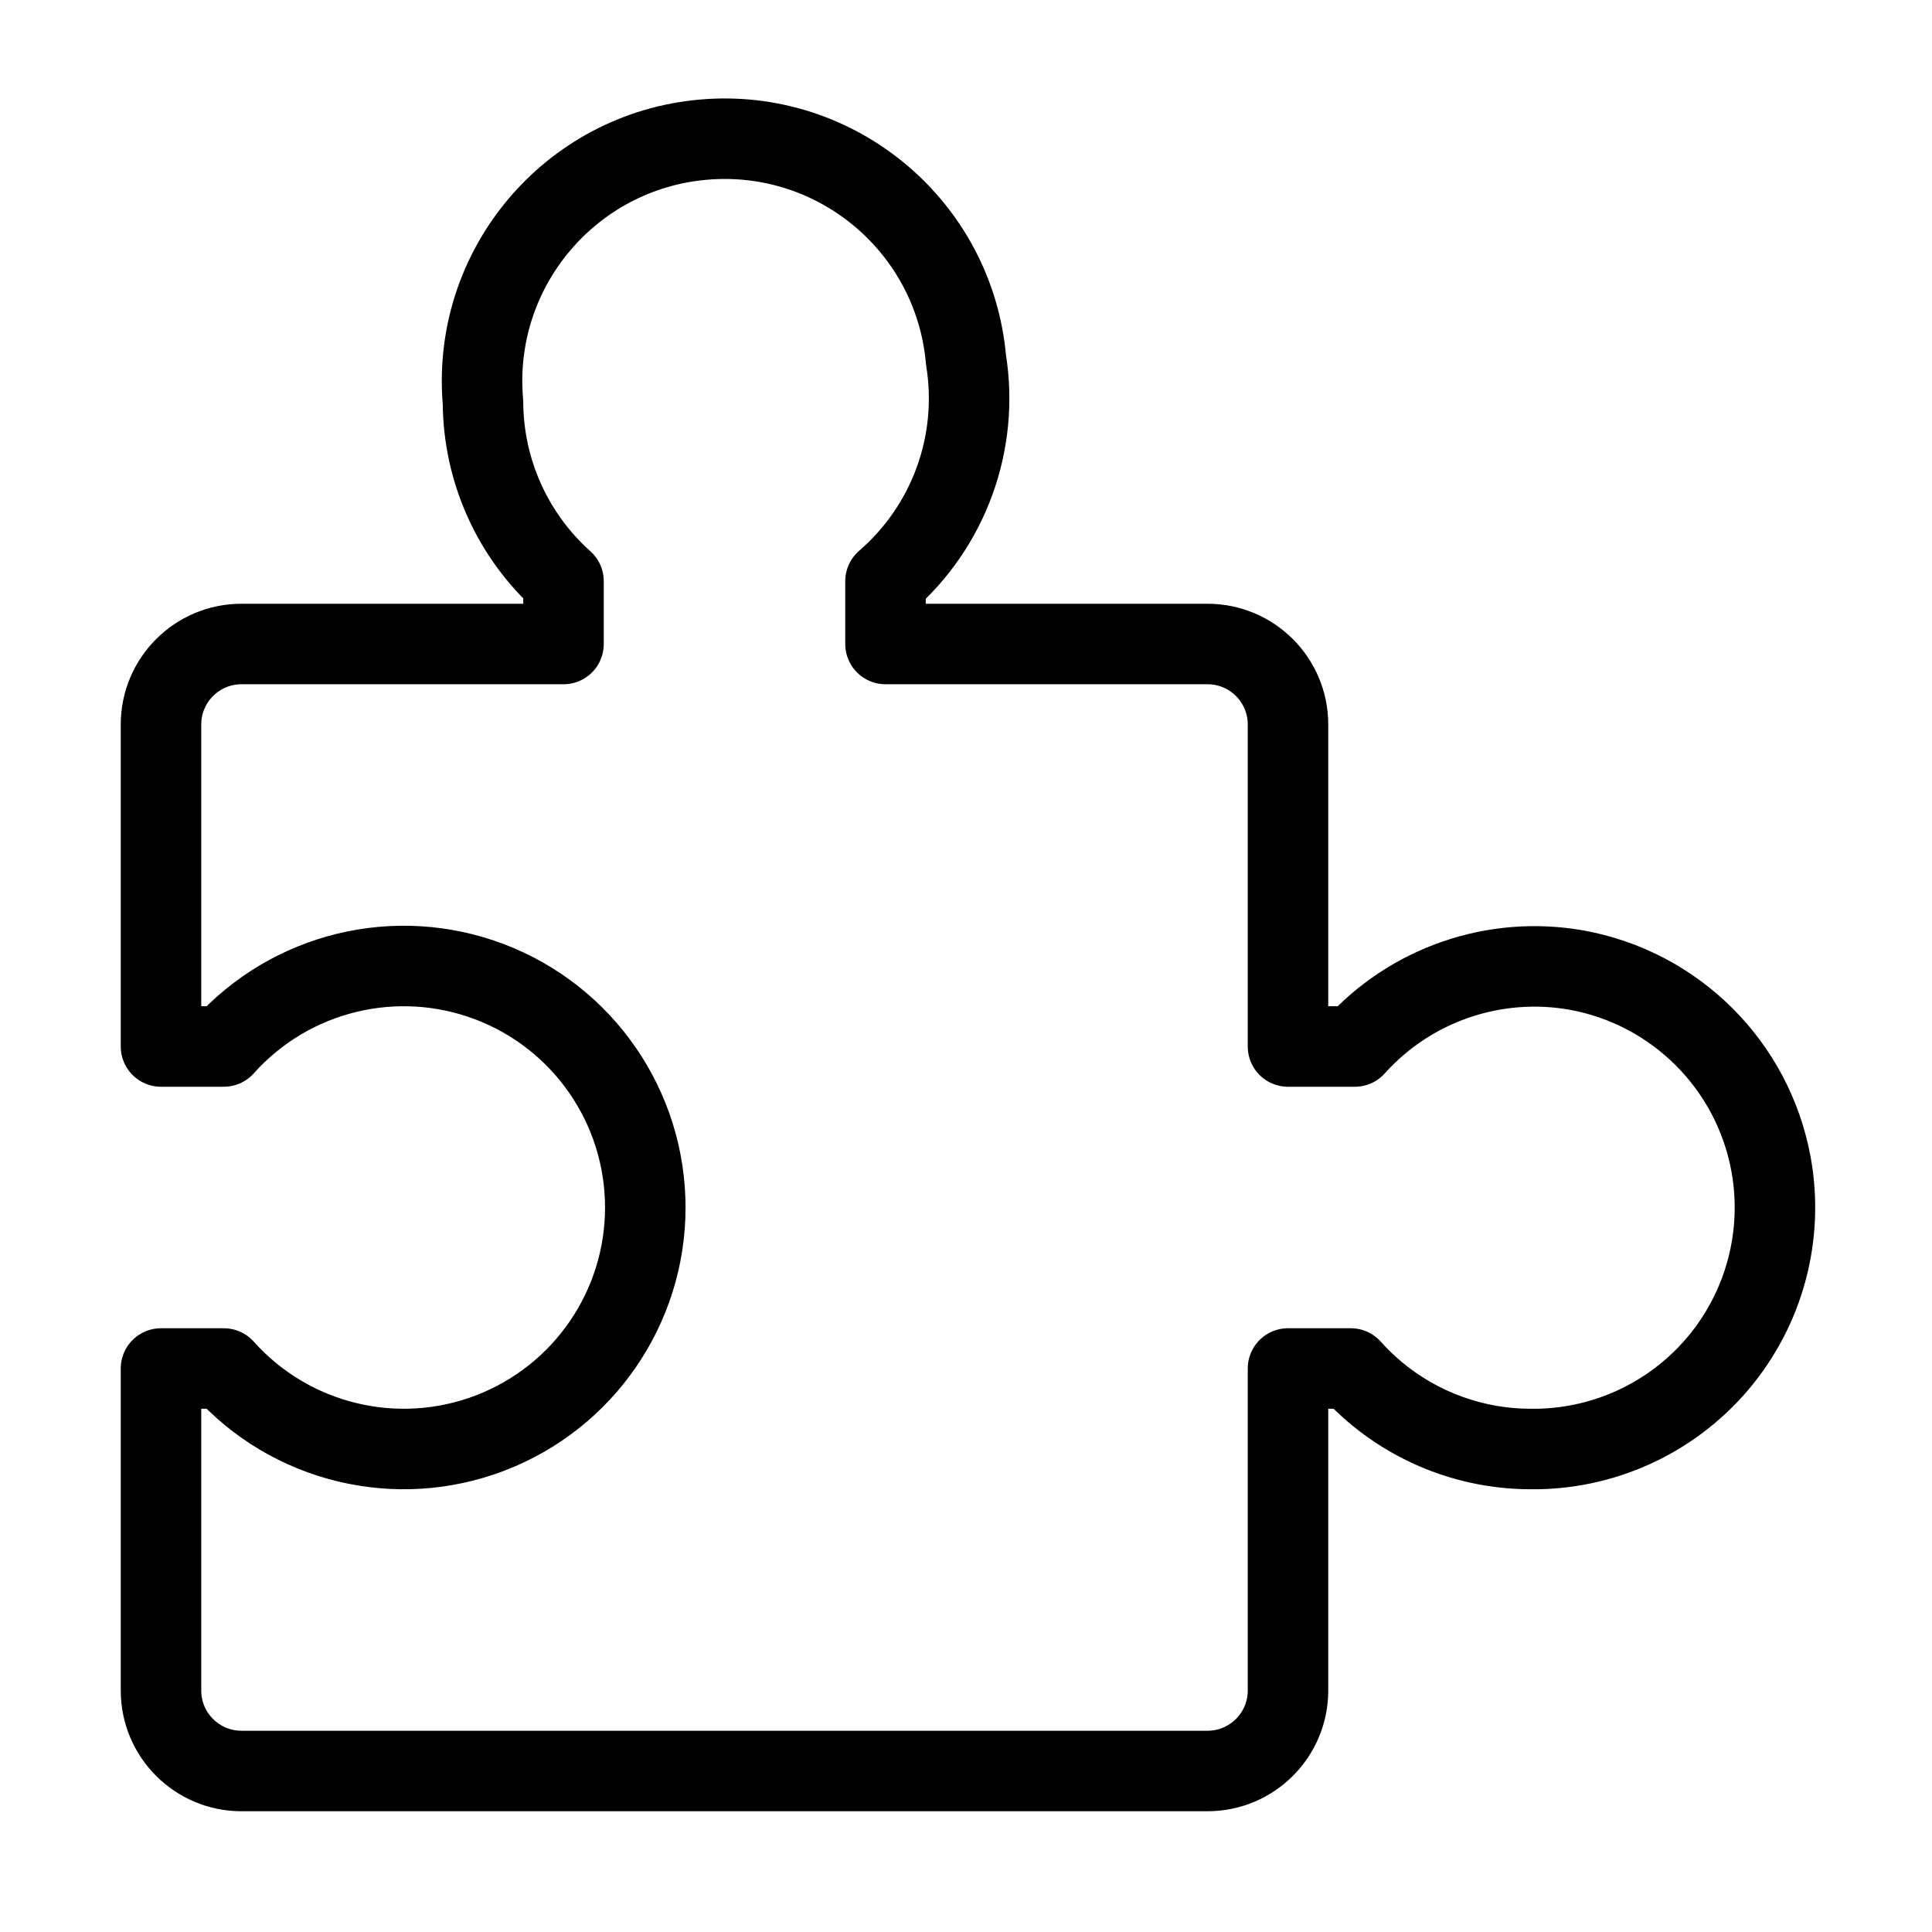
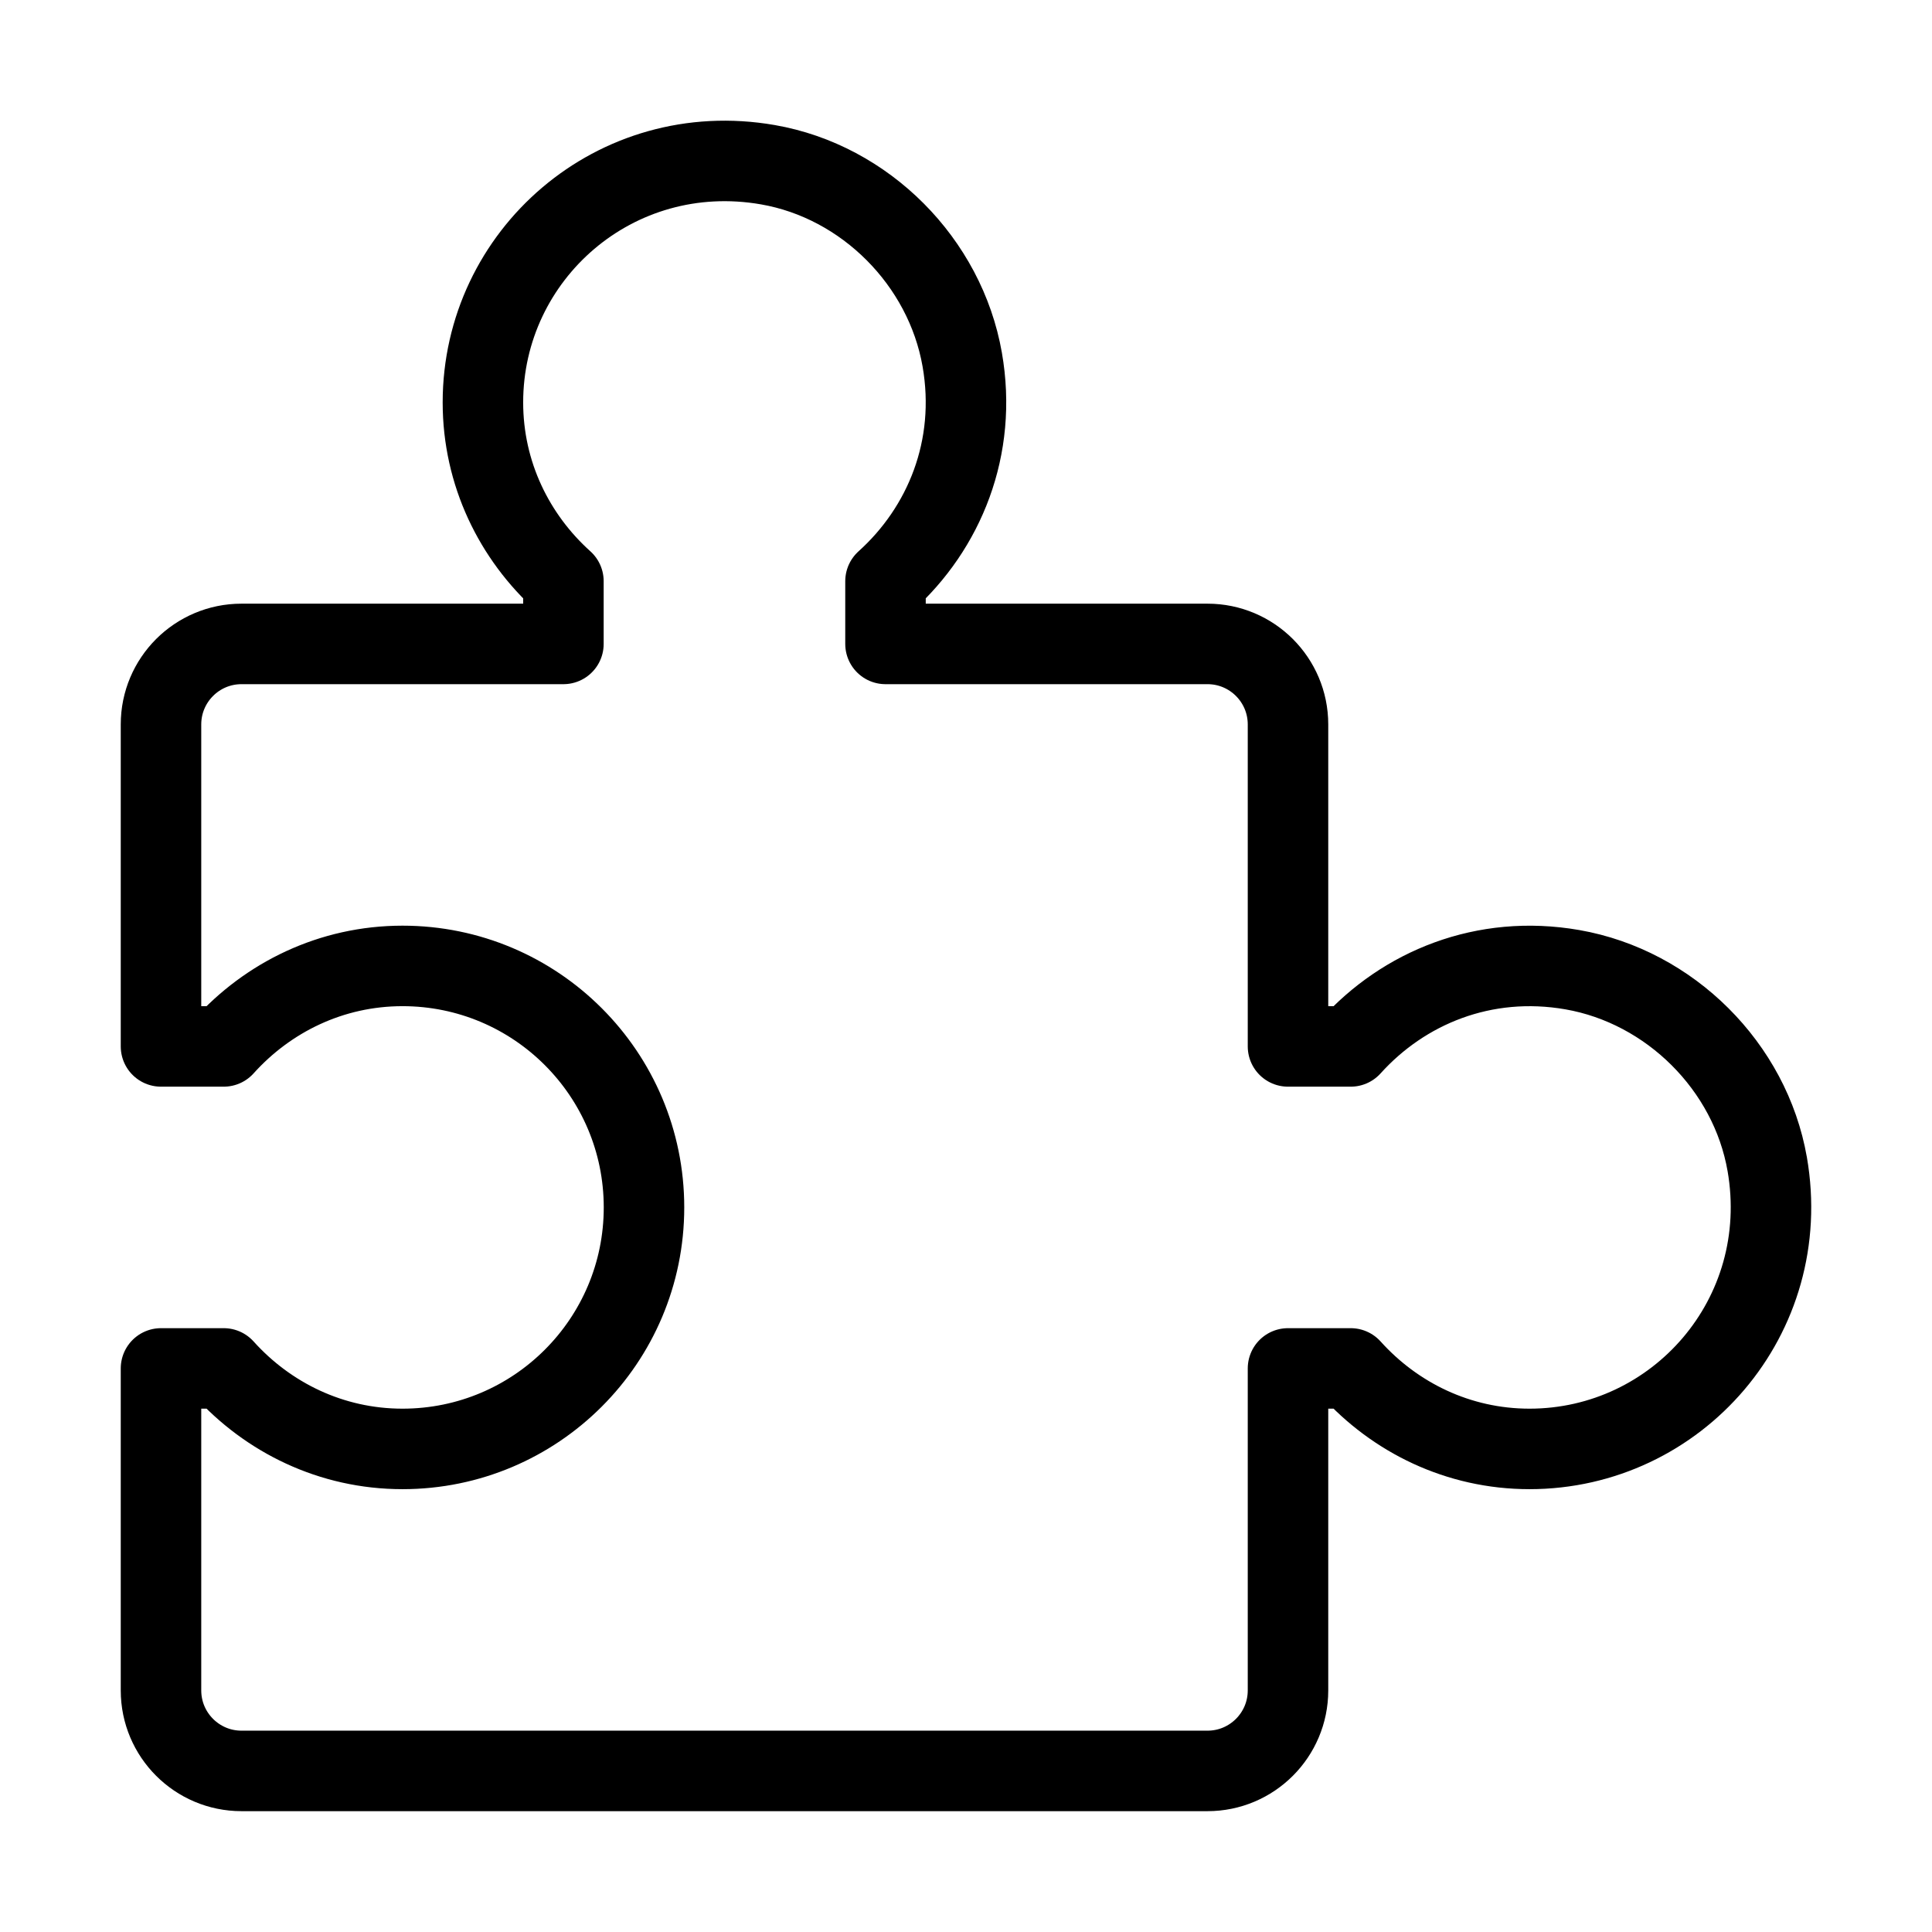
- <svg xmlns="http://www.w3.org/2000/svg" viewBox="0 0 24 24" role="img" aria-labelledby="iconTitle iconDesc" focusable="false">
-   <defs>
-     <style>.a{fill:none;stroke:currentColor;stroke-linecap:round;stroke-linejoin:round;}</style>
-   </defs>
-   <path class="a" d="M22,14.46a3,3,0,0,0-2.42-2.41,3,3,0,0,0-2.75.95H16V9a1,1,0,0,0-1-1H11V7.22A3,3,0,0,0,12,4.47,3,3,0,0,0,6,5,3,3,0,0,0,7,7.22V8H3A1,1,0,0,0,2,9v4h.78a3,3,0,1,1,0,4H2v4a1,1,0,0,0,1,1H15a1,1,0,0,0,1-1V17h.78A3,3,0,0,0,19,18,3,3,0,0,0,22,14.46Z" aria-hidden="true" />
+ <svg xmlns="http://www.w3.org/2000/svg" id="uuid-c72ffa1c-f797-4730-9e02-28eda3cc692c" data-name="Layer 1" width="24" height="24" viewBox="0 0 24 24">
+   <path d="M21.953,14.461c-.211-1.212-1.208-2.203-2.42-2.415-1.099-.192-2.097.224-2.754.953h-.779v-4c0-.552-.448-1-1-1h-4v-.779c.73-.657,1.145-1.656.953-2.754-.212-1.212-1.203-2.21-2.415-2.42-1.894-.329-3.539,1.12-3.539,2.953,0,.885.39,1.672,1,2.221v.779H3c-.552,0-1,.448-1,1v4h.779c.549-.61,1.336-1,2.221-1,1.657,0,3,1.343,3,3s-1.343,3-3,3c-.885,0-1.672-.39-2.221-1h-.779v4c0,.552.448,1,1,1h12c.552,0,1-.448,1-1v-4h.779c.549.61,1.336,1,2.221,1,1.833,0,3.282-1.644,2.953-3.539Z" fill="none" stroke="#000" stroke-linecap="round" stroke-linejoin="round" />
</svg>
